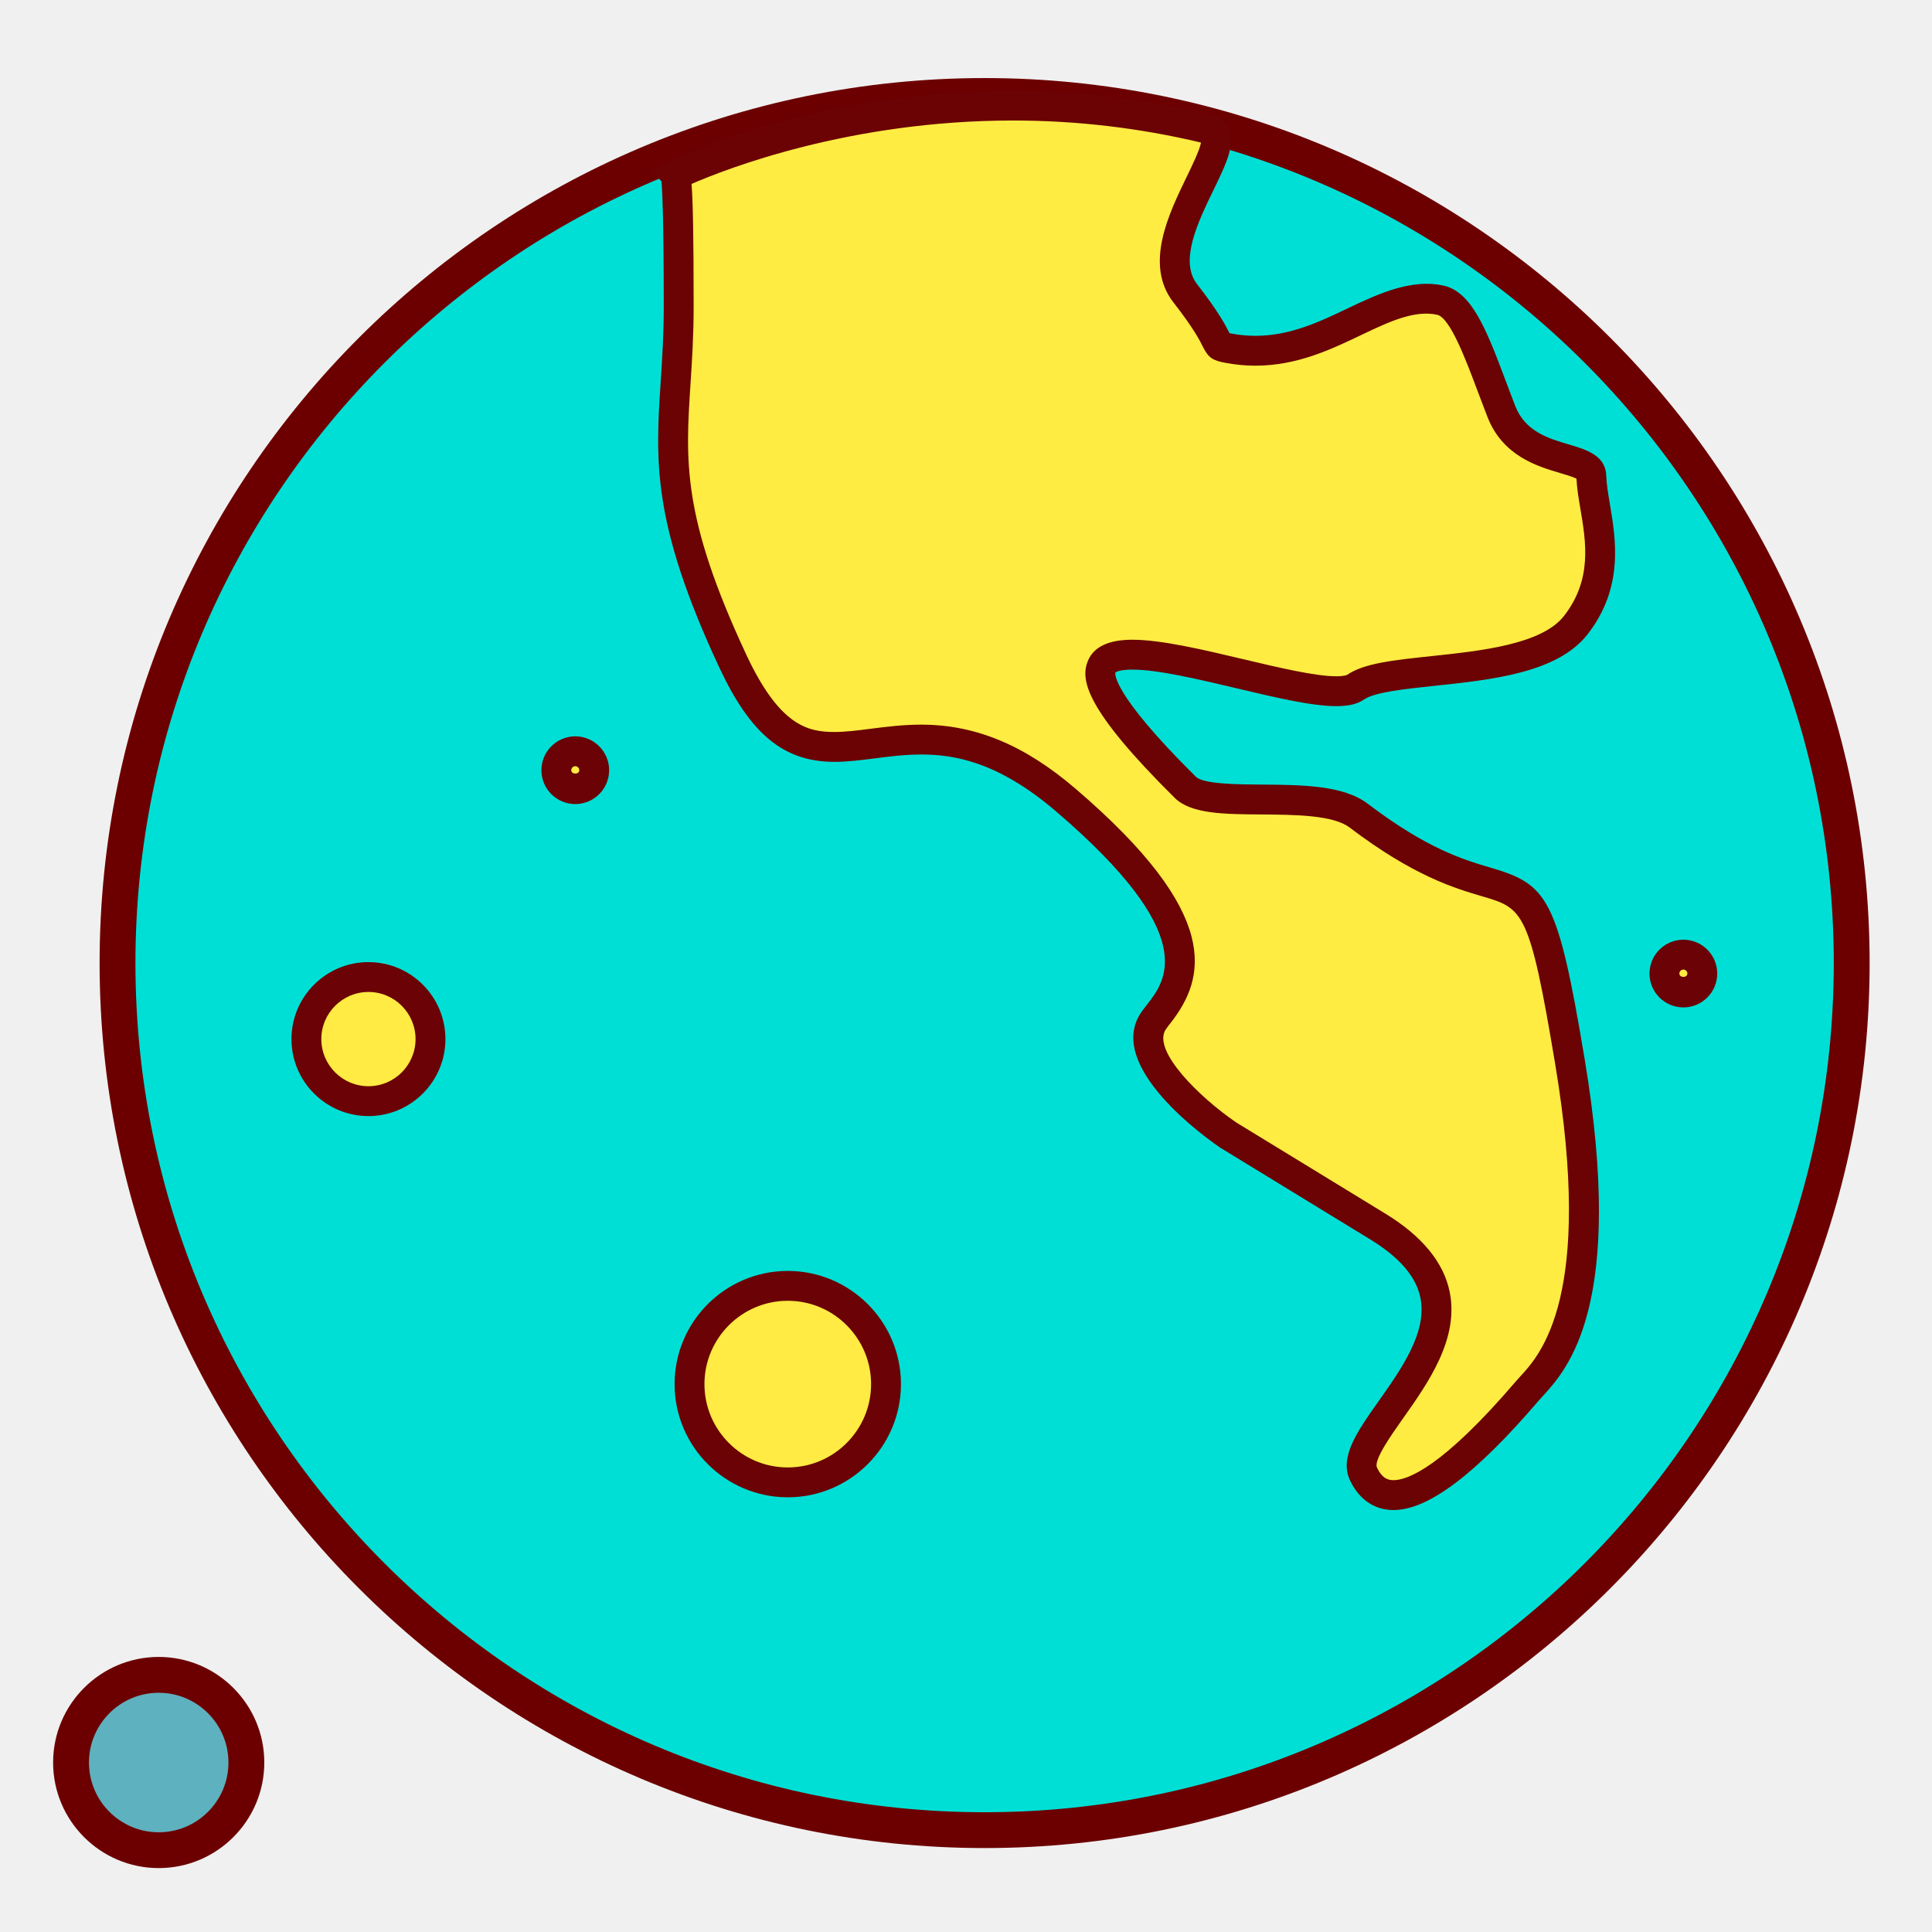
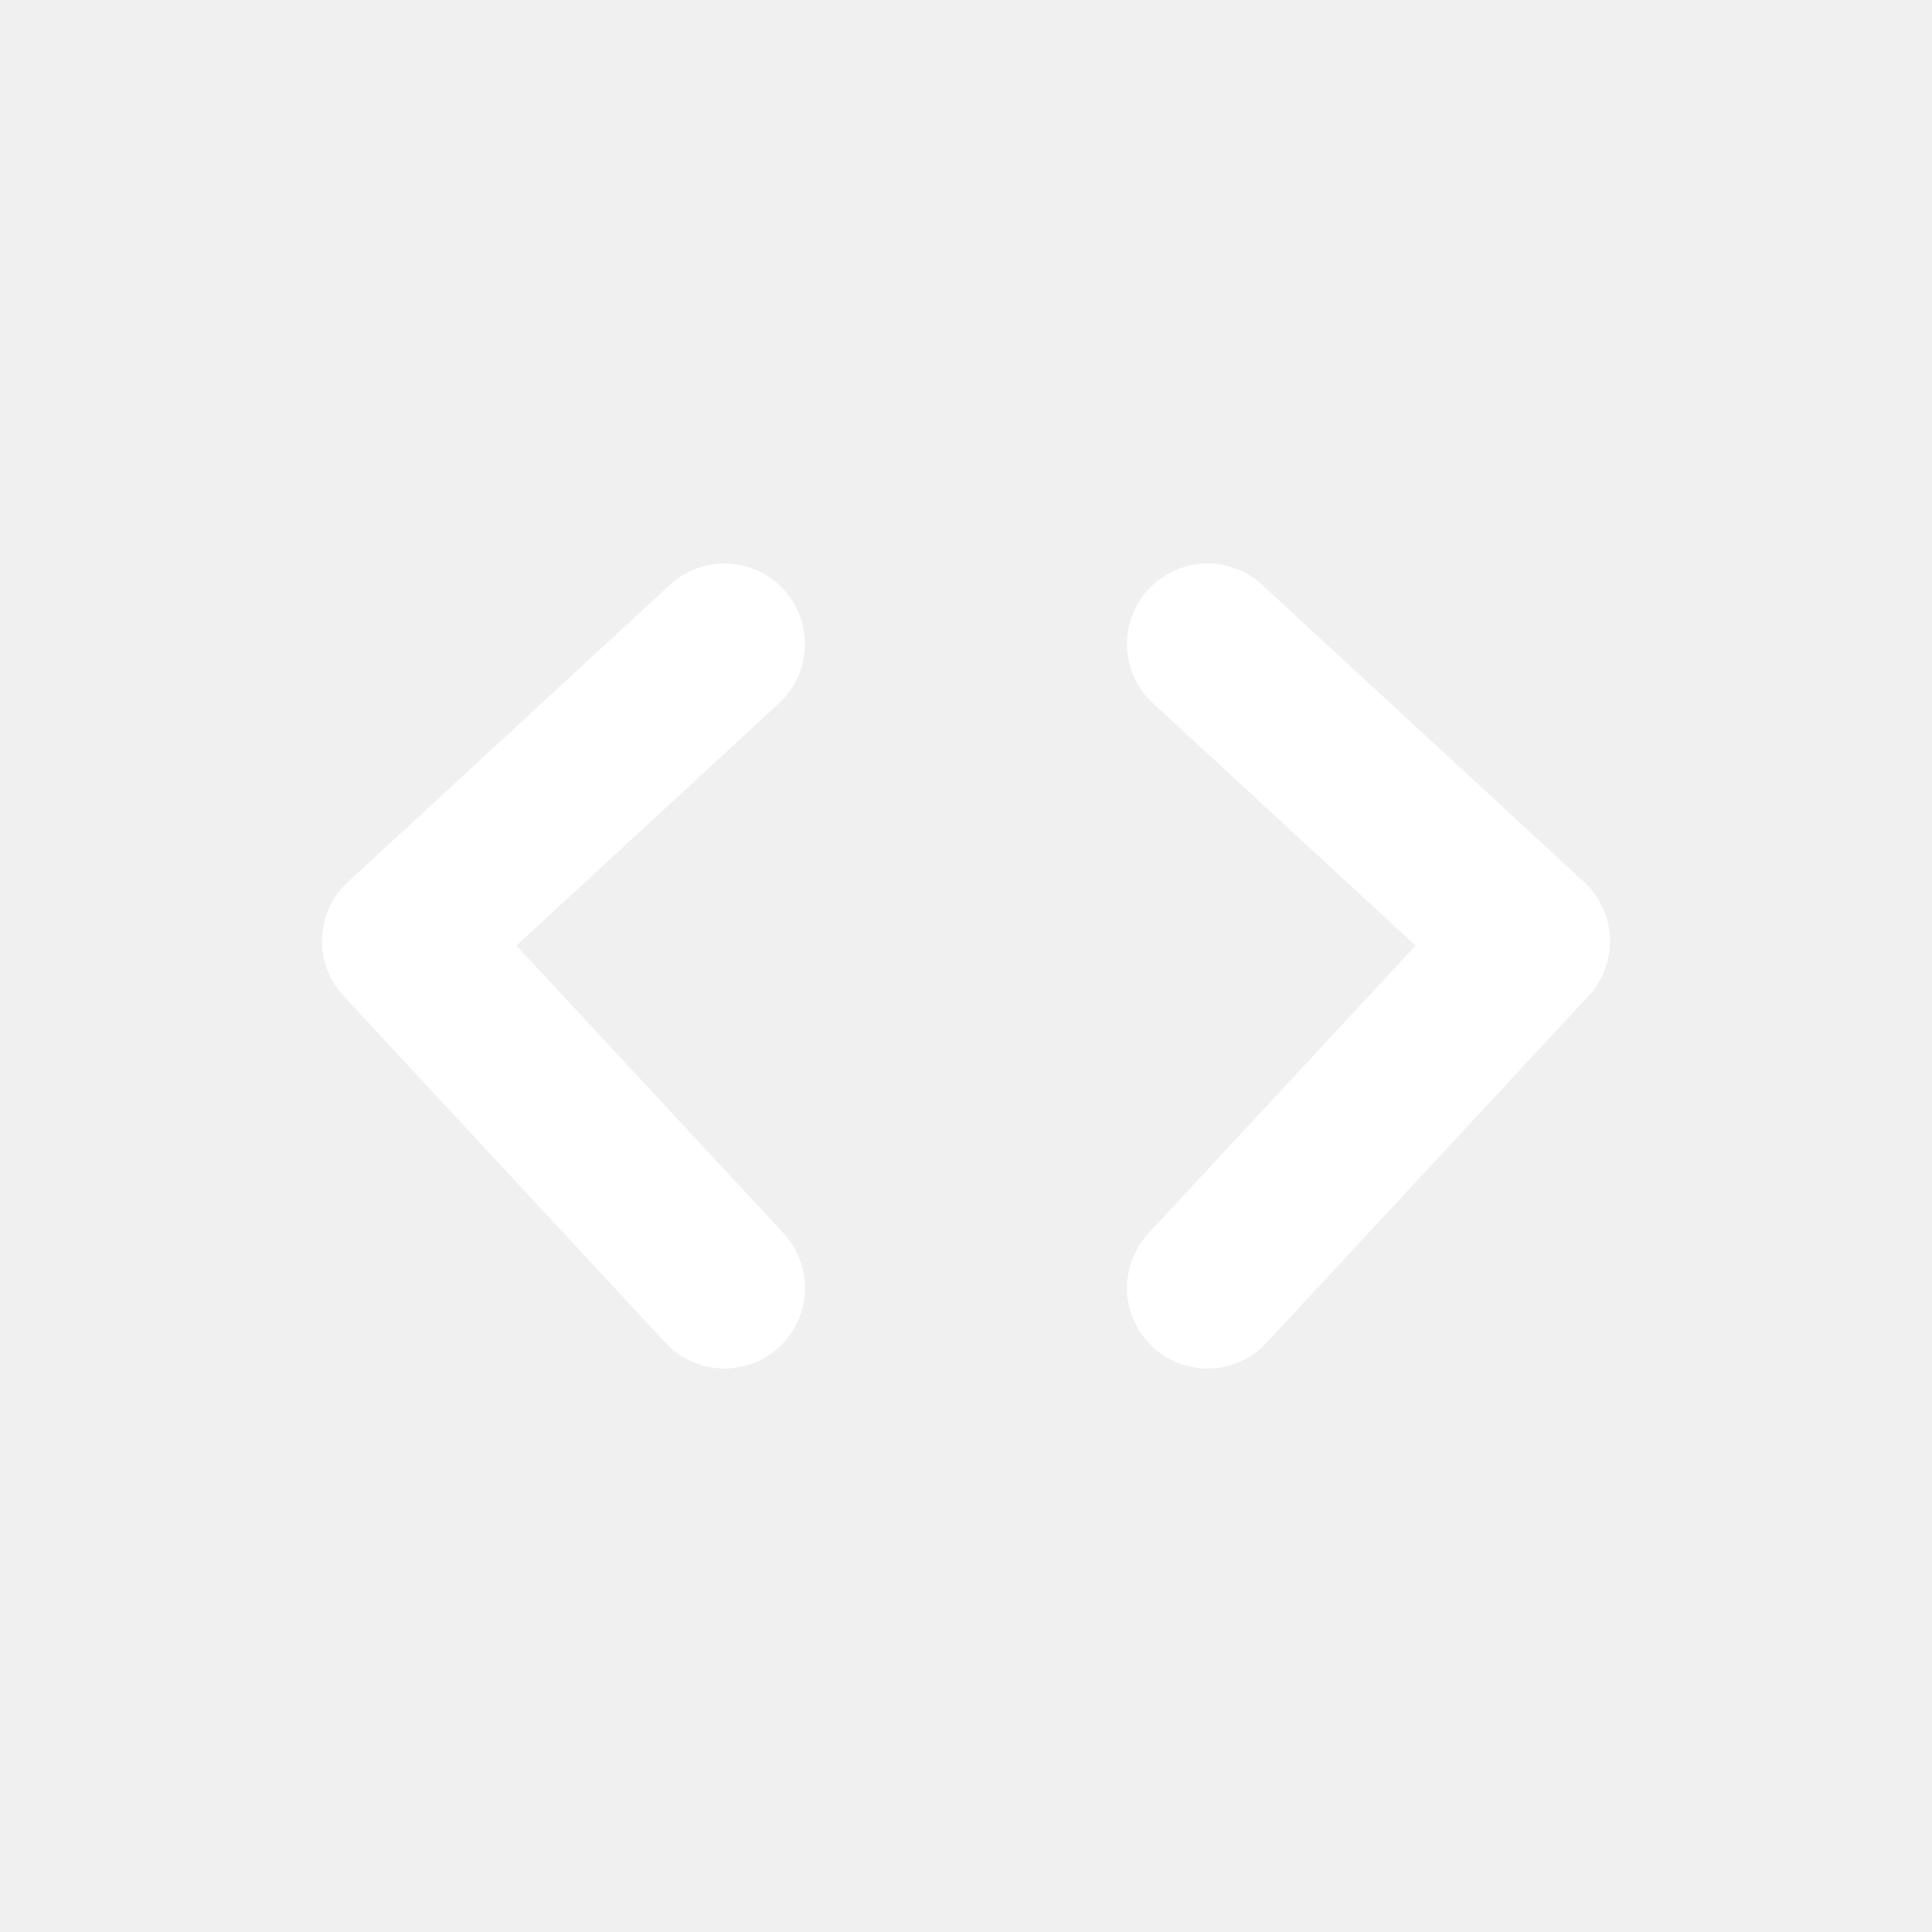
- <svg xmlns="http://www.w3.org/2000/svg" width="800px" height="800px" viewBox="0 0 1024 1024" class="icon" version="1.1">
-   <path d="M521.866 510.449m-459.576 0a459.576 459.576 0 1 0 919.153 0 459.576 459.576 0 1 0-919.153 0Z" fill="#00DFD5" />
-   <path d="M521.866 979.507c-258.647 0-469.074-210.412-469.074-469.069S263.219 41.375 521.866 41.375s469.074 210.412 469.074 469.069-210.427 469.064-469.074 469.064z m0-919.153c-248.177 0-450.079 201.912-450.079 450.084s201.902 450.084 450.079 450.084 450.079-201.912 450.079-450.084-201.902-450.084-450.079-450.084z" fill="#6C0000" />
-   <path d="M639.519 68.137c21.386 5.176-33.987 58.189-11.331 87.281s13.604 27.361 22.656 29.092c49.372 9.452 79.693-32.517 112.492-25.431 13.076 2.826 21.059 29.87 32.389 58.967 11.331 29.092 47.375 21.908 47.703 34.35 0.517 19.835 14.423 49.843-8.238 78.94-22.656 29.092-98.176 20.029-116.7 32.876-24.596 17.06-221.957-77.394-90.301 53.048 13.24 13.117 71.199-0.732 91.96 15.048 90.153 68.516 89.293-5.35 111.949 130.422 22.656 135.772-12.959 163.231-22.656 174.561-55.337 64.666-78.172 62.321-86.799 43.822-11.274-24.172 86.799-82.616 7.501-131.103l-79.299-48.492s-54.958-37.494-39.491-60.416c8.73-12.938 44.119-39.516-46.505-117.1s-131.123 23.388-176.435-73.59-28.698-120.125-28.698-188.012-1.659-69.76-1.659-69.76 125.404-62.285 281.462-24.504z" fill="#FFEC43" />
-   <path d="M738.596 800.353c-10.132 0-18.34-5.642-23.127-15.892-5.699-12.211 4.009-25.953 15.258-41.846 12.124-17.157 25.866-36.603 22.113-54.83-2.324-11.269-11.1-21.407-26.819-31.022l-79.299-48.492c-6.625-4.516-61.245-42.972-41.923-71.583 0.86-1.285 1.94-2.673 3.144-4.204 10.015-12.8 28.672-36.634-48.246-102.472-31.171-26.68-54.579-30.111-71.485-30.111-8.663 0-16.804 1.05-24.668 2.058-7.373 0.942-14.336 1.838-21.284 1.838-26.737 0-44.411-14.484-61.02-50.022-35.907-76.872-33.766-109.706-31.063-151.286 0.804-12.273 1.633-24.98 1.633-40.084 0-47.411-0.819-62.003-1.213-66.253l-5.325-5.996 9.267-4.608c3.082-1.531 76.723-37.499 182.226-37.499 35.476 0 70.671 4.173 104.617 12.38 5.75 1.393 8.448 4.854 9.692 7.496 3.948 8.361-1.029 18.611-7.905 32.804-8.131 16.758-18.248 37.606-8.735 49.823 11.715 15.058 15.442 22.461 17.229 26.061 0.21 0.031 0.435 0.077 0.671 0.123 4.342 0.835 8.735 1.254 13.056 1.254 18.519 0 34.232-7.511 49.428-14.792 16.932-8.1 33.736-15.427 50.202-11.843 15.288 3.292 23.148 24.223 33.101 50.703 1.608 4.265 3.256 8.673 4.987 13.107 5.289 13.573 17.551 17.203 28.375 20.403 9.18 2.703 19.584 5.78 19.871 16.635 0.108 4.25 0.988 9.446 1.915 14.961 3.154 18.673 7.475 44.257-11.827 69.033-15.892 20.403-50.478 24.054-80.983 27.284-15.683 1.669-31.898 3.384-37.453 7.235-3.487 2.427-8.161 3.553-14.71 3.553h-0.015c-13.015 0-32.43-4.608-52.987-9.492-20.495-4.854-41.697-9.876-55.148-9.876-7.296 0-8.975 1.531-8.991 1.546-0.041 0.261-2.652 10.342 42.609 55.183 4.024 4.004 21.99 4.127 35.098 4.219 21.207 0.154 43.136 0.323 56.09 10.158 31.575 24.008 50.97 29.711 65.132 33.884 30.244 8.888 35.528 15.816 49.828 101.54 21.811 130.662-9.18 164.362-22.415 178.755l-2.033 2.258c-33.357 38.968-58.496 57.907-76.867 57.907zM488.218 384.072c28.769 0 54.753 10.772 81.782 33.915 77.916 66.698 69.207 100.244 50.406 124.252-0.942 1.203-1.807 2.304-2.483 3.292-7.552 11.192 17.848 36.127 37.386 49.449l78.966 48.276c19.4 11.858 30.853 25.769 34.063 41.334 5.146 24.965-11.392 48.353-24.689 67.164-6.231 8.812-15.652 22.134-13.834 26.03 2.775 5.934 5.996 6.738 8.781 6.738 7.475 0 25.836-6.799 64.84-52.372l2.401-2.673c10.665-11.592 38.994-42.399 18.458-165.443-13.609-81.587-16.947-82.56-38.682-88.96-14.474-4.265-36.347-10.696-70.246-36.449-8.75-6.661-28.867-6.799-46.623-6.943-20.127-0.138-37.509-0.261-46.126-8.796-47.38-46.945-50.115-62.633-46.019-72.591 3.067-7.45 10.982-11.223 23.542-11.223 15.293 0 37.417 5.238 58.803 10.312 18.765 4.449 38.175 9.057 49.331 9.057h0.01c4.413 0 5.714-0.742 5.729-0.758 8.858-6.139 24.709-7.823 44.774-9.938 26.025-2.749 58.409-6.185 70.164-21.284 15.027-19.277 11.668-39.137 8.709-56.668-0.957-5.658-1.864-11.023-2.094-16.061-1.669-0.942-5.601-2.12-8.581-2.985-12.16-3.599-30.531-9.027-38.63-29.834-1.756-4.516-3.43-8.965-5.053-13.276-6.584-17.531-14.776-39.342-21.632-40.822-11.817-2.504-24.832 3.384-40.018 10.665-16.005 7.649-34.145 16.338-56.259 16.338-5.32 0-10.706-0.512-16.02-1.531-6.502-1.239-8.832-2.519-11.832-8.535-1.536-3.108-4.746-9.554-15.59-23.465-15.565-20.004-2.534-46.853 6.979-66.468 2.836-5.857 6.958-14.346 7.619-18.258a429.107 429.107 0 0 0-99.779-11.684c-86.492 0-152.177 25.738-170.23 33.608 0.712 9.042 1.106 27.131 1.106 64.922 0 15.626-0.881 29.169-1.664 41.119-2.657 40.837-4.582 70.364 29.609 143.539 17.638 37.75 32.722 40.904 46.674 40.904 5.934 0 12.411-0.835 19.267-1.715 7.972-1.019 17.009-2.181 26.685-2.181z" fill="#6B0204" />
-   <path d="M195.282 550.738m-32.891 0a32.891 32.891 0 1 0 65.782 0 32.891 32.891 0 1 0-65.782 0Z" fill="#FFEB43" />
-   <path d="M195.282 591.549c-22.497 0-40.801-18.304-40.801-40.806s18.304-40.806 40.801-40.806 40.801 18.304 40.801 40.806-18.299 40.806-40.801 40.806z m0-65.787a25.001 25.001 0 0 0-24.97 24.98 25.001 25.001 0 0 0 24.97 24.98 25.001 25.001 0 0 0 24.97-24.98 24.996 24.996 0 0 0-24.97-24.98z" fill="#6B0306" />
-   <path d="M417.541 733.609m-52.076 0a52.076 52.076 0 1 0 104.151 0 52.076 52.076 0 1 0-104.151 0Z" fill="#FFEB43" />
-   <path d="M417.541 793.6c-33.08 0-59.991-26.911-59.991-59.991s26.911-59.991 59.991-59.991c33.07 0 59.986 26.911 59.986 59.991S450.616 793.6 417.541 793.6z m0-104.156c-24.356 0-44.165 19.814-44.165 44.165s19.809 44.165 44.165 44.165c24.346 0 44.155-19.814 44.155-44.165s-19.809-44.165-44.155-44.165z" fill="#6B0306" />
-   <path d="M304.906 408.228m-10.035 0a10.035 10.035 0 1 0 20.07 0 10.035 10.035 0 1 0-20.07 0Z" fill="#FFEB43" />
-   <path d="M304.911 426.179a17.971 17.971 0 0 1-17.956-17.946 17.971 17.971 0 0 1 17.956-17.961 17.971 17.971 0 0 1 17.946 17.961 17.971 17.971 0 0 1-17.946 17.946z m0-20.076a2.13 2.13 0 0 0-2.125 2.135c0 2.35 4.25 2.365 4.244 0a2.135 2.135 0 0 0-2.12-2.135z" fill="#6B0306" />
-   <path d="M892.227 516.009m-10.035 0a10.035 10.035 0 1 0 20.07 0 10.035 10.035 0 1 0-20.07 0Z" fill="#FFEB43" />
-   <path d="M892.227 533.955a17.971 17.971 0 0 1-17.956-17.946 17.971 17.971 0 0 1 17.956-17.946 17.971 17.971 0 0 1 17.946 17.946 17.966 17.966 0 0 1-17.946 17.946z m0-20.065a2.12 2.12 0 0 0-2.125 2.12c0.01 2.35 4.25 2.365 4.244 0a2.12 2.12 0 0 0-2.12-2.12z" fill="#6B0306" />
-   <path d="M84.122 934.175m-46.469 0a46.469 46.469 0 1 0 92.938 0 46.469 46.469 0 1 0-92.938 0Z" fill="#5EB1BE" />
-   <path d="M84.116 990.126c-30.863 0-55.967-25.103-55.967-55.956s25.103-55.956 55.967-55.956 55.967 25.103 55.967 55.956-25.103 55.956-55.967 55.956z m0-92.928c-20.383 0-36.966 16.589-36.966 36.977s16.584 36.977 36.966 36.977 36.966-16.589 36.966-36.977-16.584-36.977-36.966-36.977z" fill="#6C0000" />
+ <svg xmlns="http://www.w3.org/2000/svg" width="800px" height="800px" viewBox="0 0 24 24" fill="none">
+   <g id="SVGRepo_bgCarrier" stroke-width="0" />
+   <g id="SVGRepo_tracerCarrier" stroke-linecap="round" stroke-linejoin="round" />
+   <g id="SVGRepo_iconCarrier">
+     <path d="M9 8L5 11.692L9 16M15 8L19 11.692L15 16" stroke="#ffffff" stroke-width="2" stroke-linecap="round" stroke-linejoin="round" />
+   </g>
</svg>
